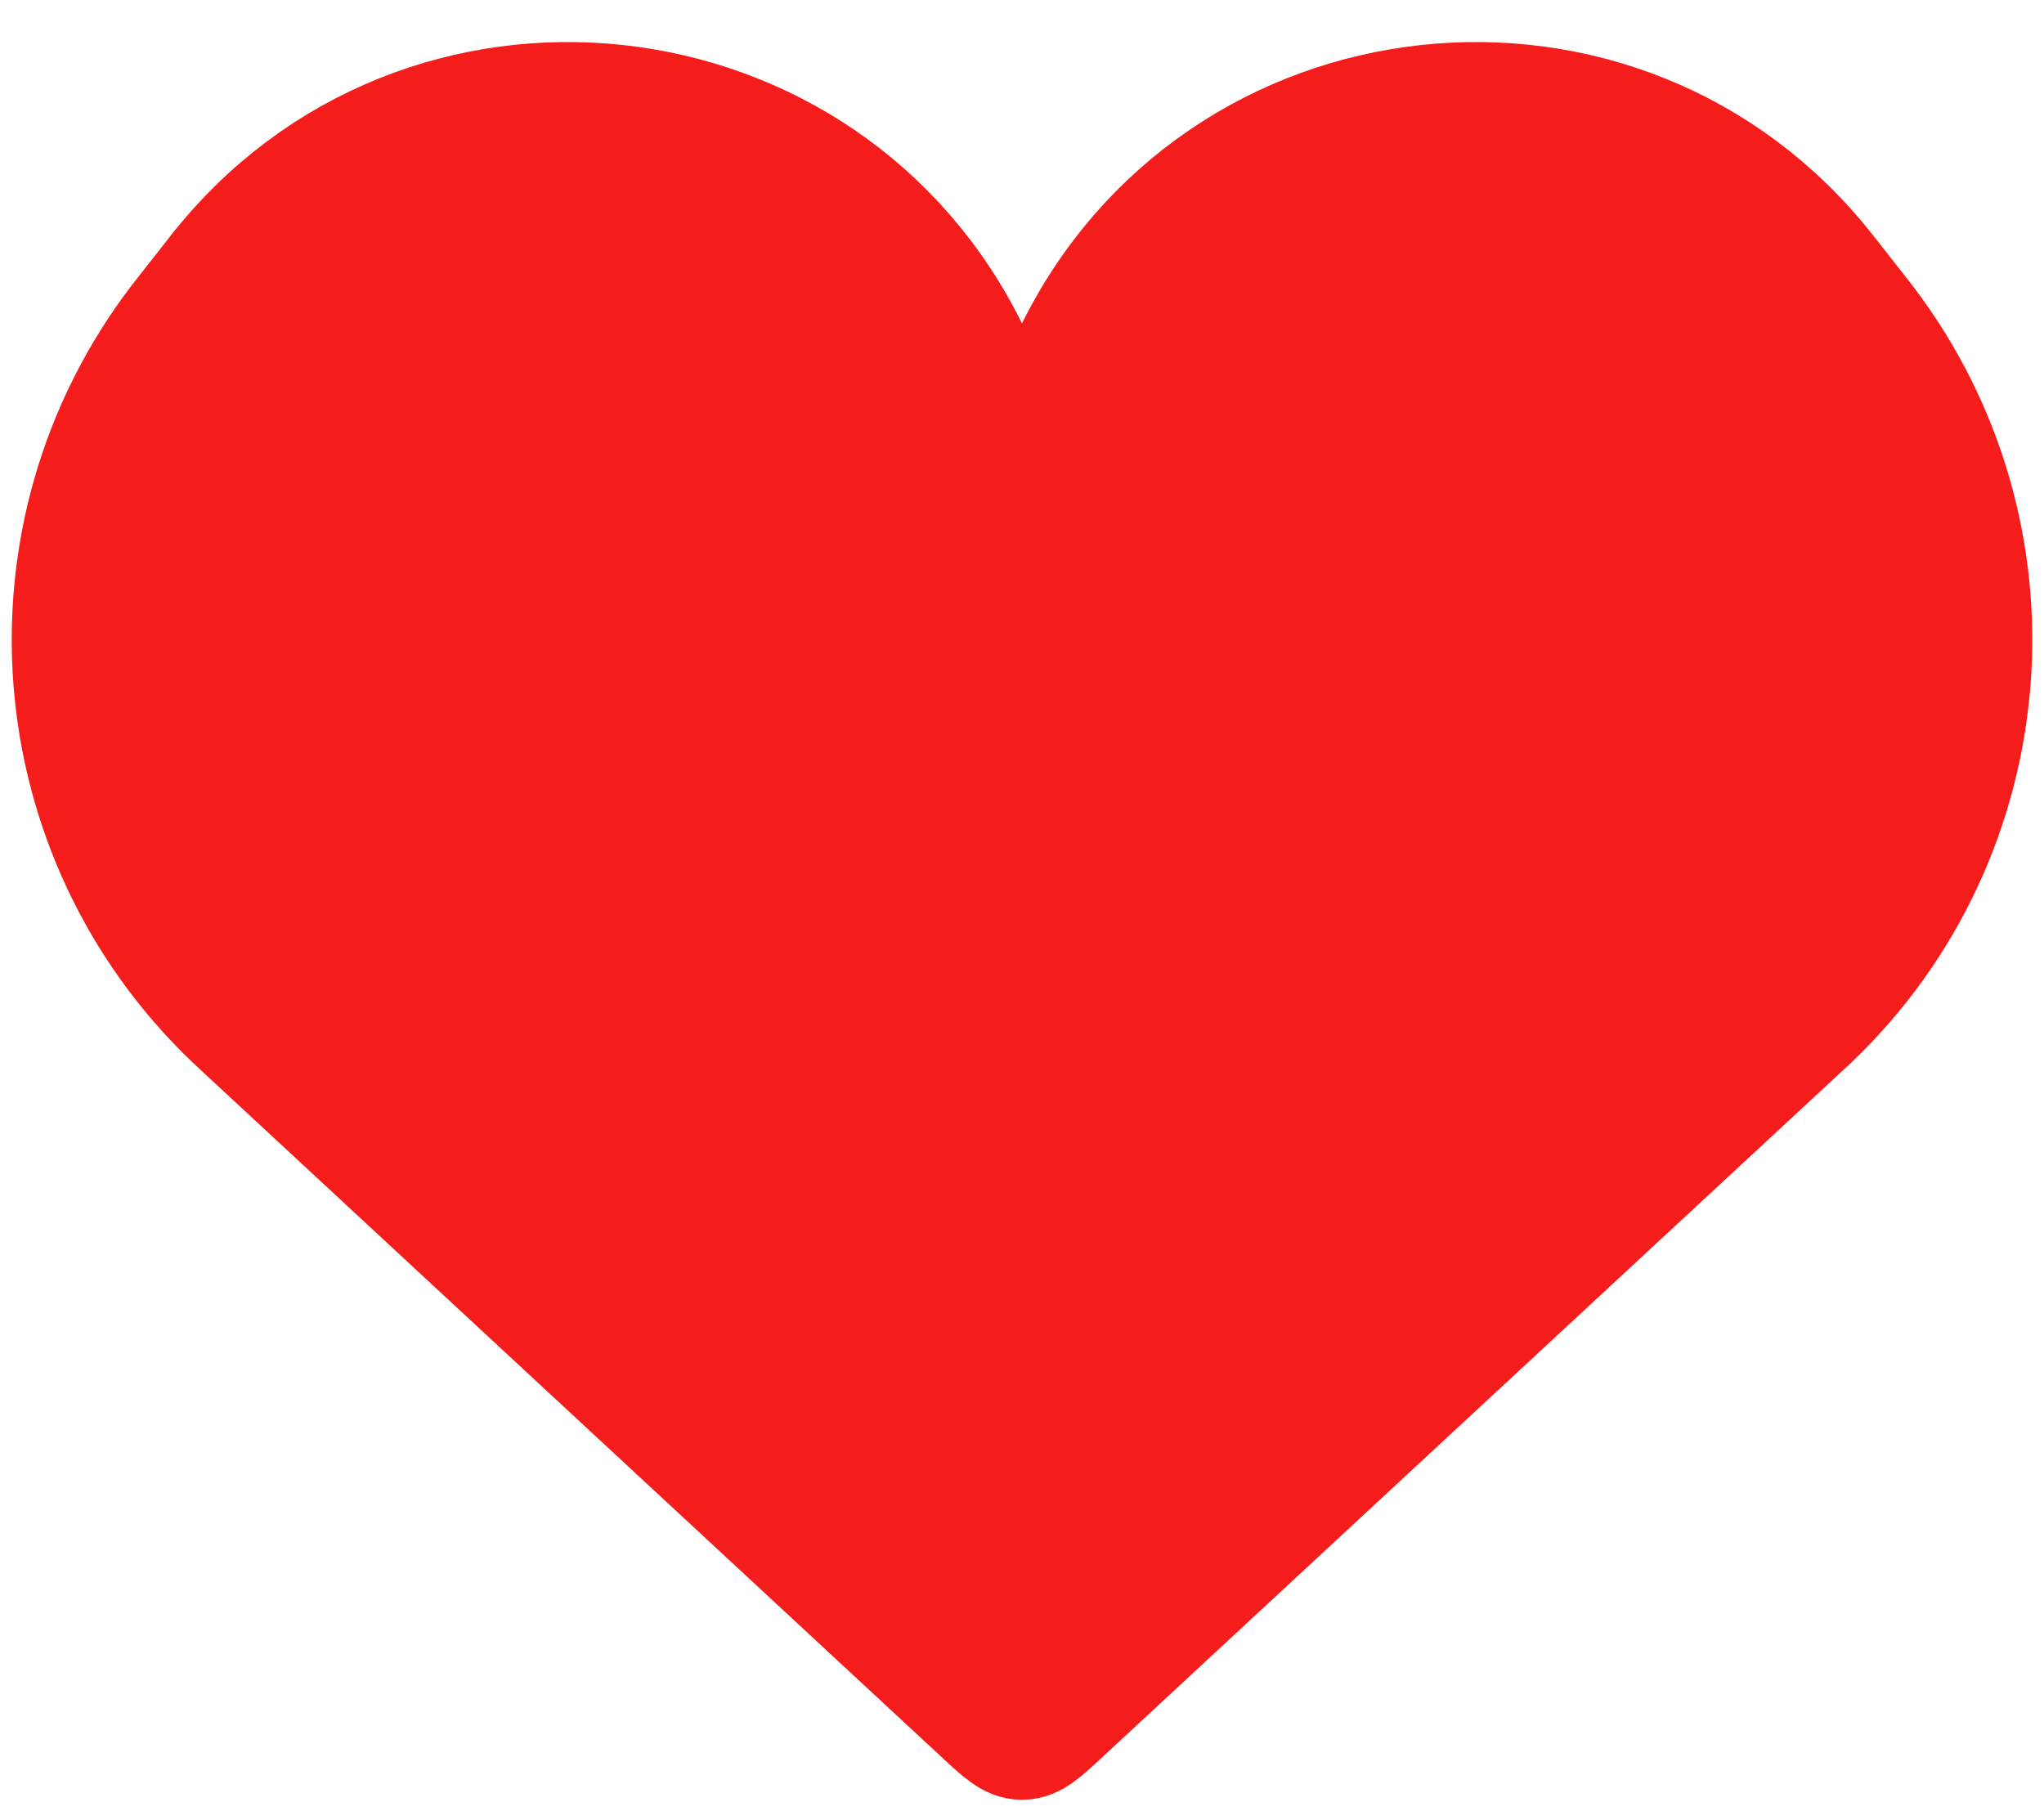
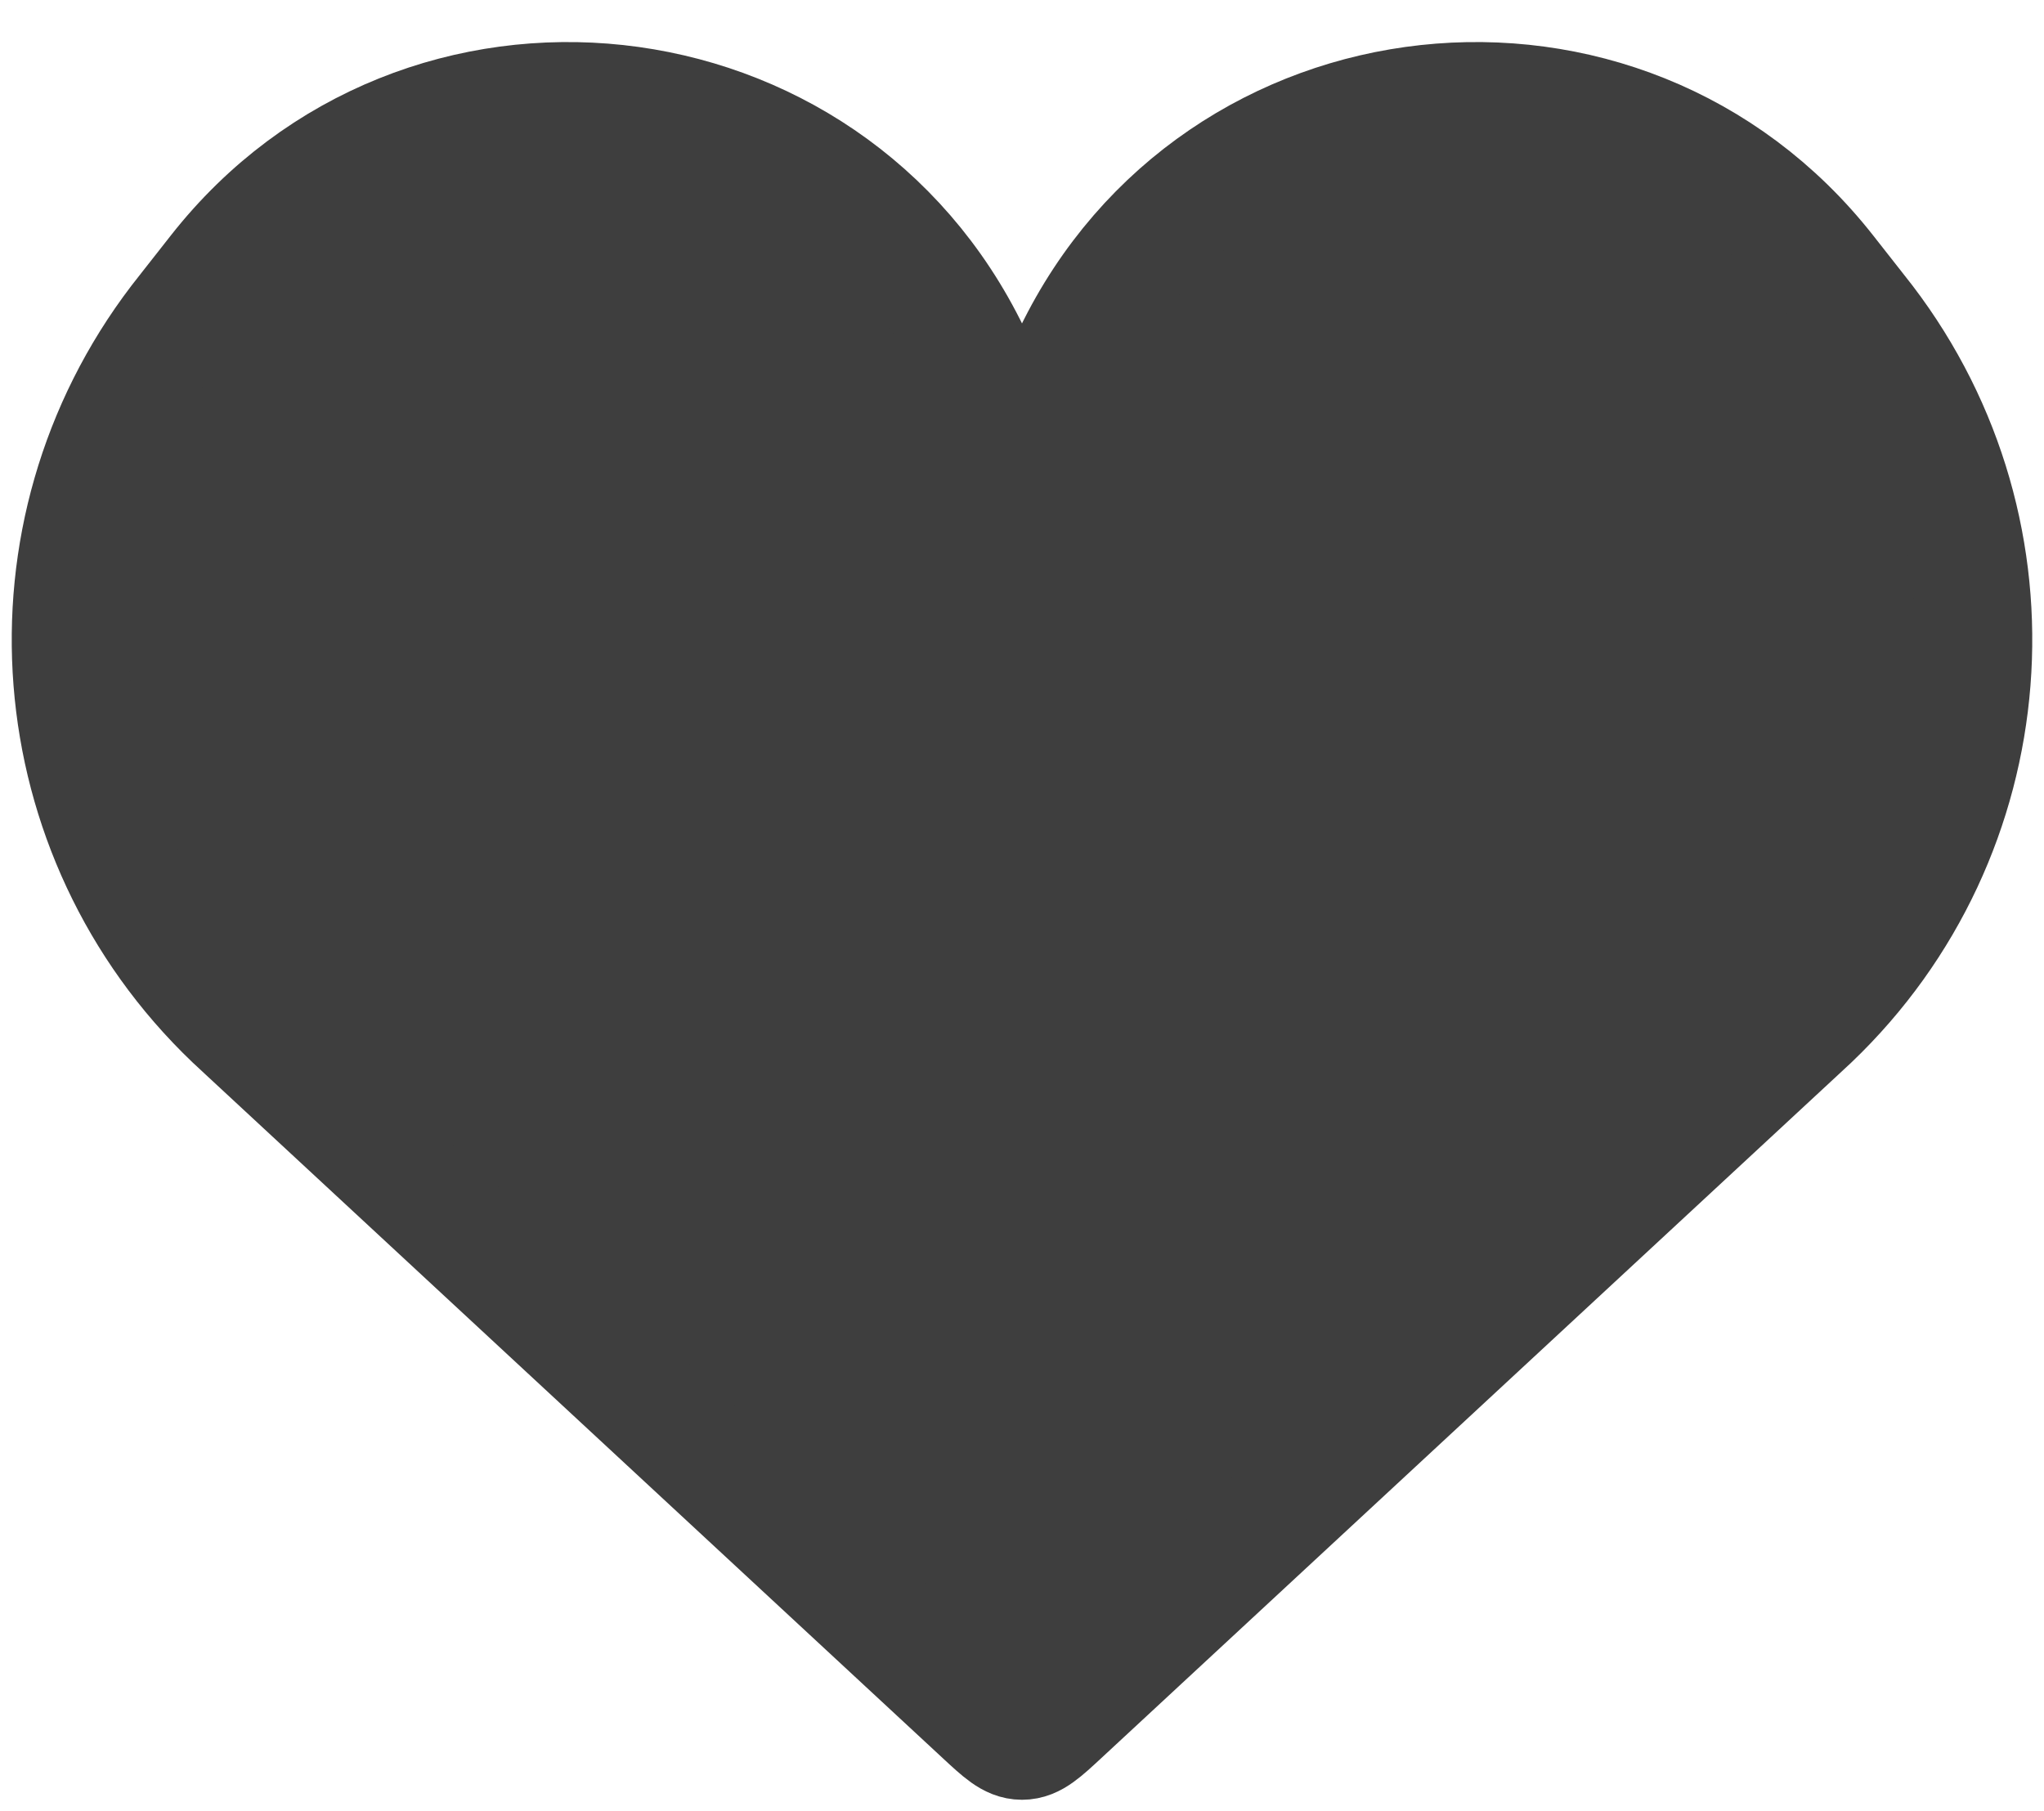
<svg xmlns="http://www.w3.org/2000/svg" width="35" height="31" viewBox="0 0 35 31" fill="none">
-   <path d="M4.2 17.666L16.82 29.369C17.143 29.669 17.304 29.818 17.5 29.818C17.696 29.818 17.857 29.669 18.18 29.369L30.8 17.666C30.911 17.563 30.966 17.512 31.014 17.467C34.331 14.3 34.736 9.145 31.955 5.499C31.915 5.447 31.869 5.388 31.775 5.269L31.288 4.649C27.787 0.194 20.829 0.948 18.363 6.049C18.014 6.771 16.986 6.771 16.637 6.049C14.171 0.948 7.213 0.194 3.712 4.649L3.225 5.269L3.225 5.269C3.131 5.388 3.085 5.447 3.045 5.499C0.264 9.145 0.669 14.3 3.986 17.467C4.033 17.512 4.089 17.563 4.2 17.666L4.2 17.666Z" fill="#F51C1C" stroke="#F51C1C" stroke-width="2" />
+   <path d="M4.2 17.666L16.82 29.369C17.143 29.669 17.304 29.818 17.5 29.818C17.696 29.818 17.857 29.669 18.18 29.369L30.8 17.666C30.911 17.563 30.966 17.512 31.014 17.467C34.331 14.3 34.736 9.145 31.955 5.499C31.915 5.447 31.869 5.388 31.775 5.269L31.288 4.649C27.787 0.194 20.829 0.948 18.363 6.049C18.014 6.771 16.986 6.771 16.637 6.049C14.171 0.948 7.213 0.194 3.712 4.649L3.225 5.269L3.225 5.269C3.131 5.388 3.085 5.447 3.045 5.499C0.264 9.145 0.669 14.3 3.986 17.467C4.033 17.512 4.089 17.563 4.2 17.666L4.2 17.666Z" fill="#3E3E3E" stroke="#3E3E3E" stroke-width="2" />
</svg>
